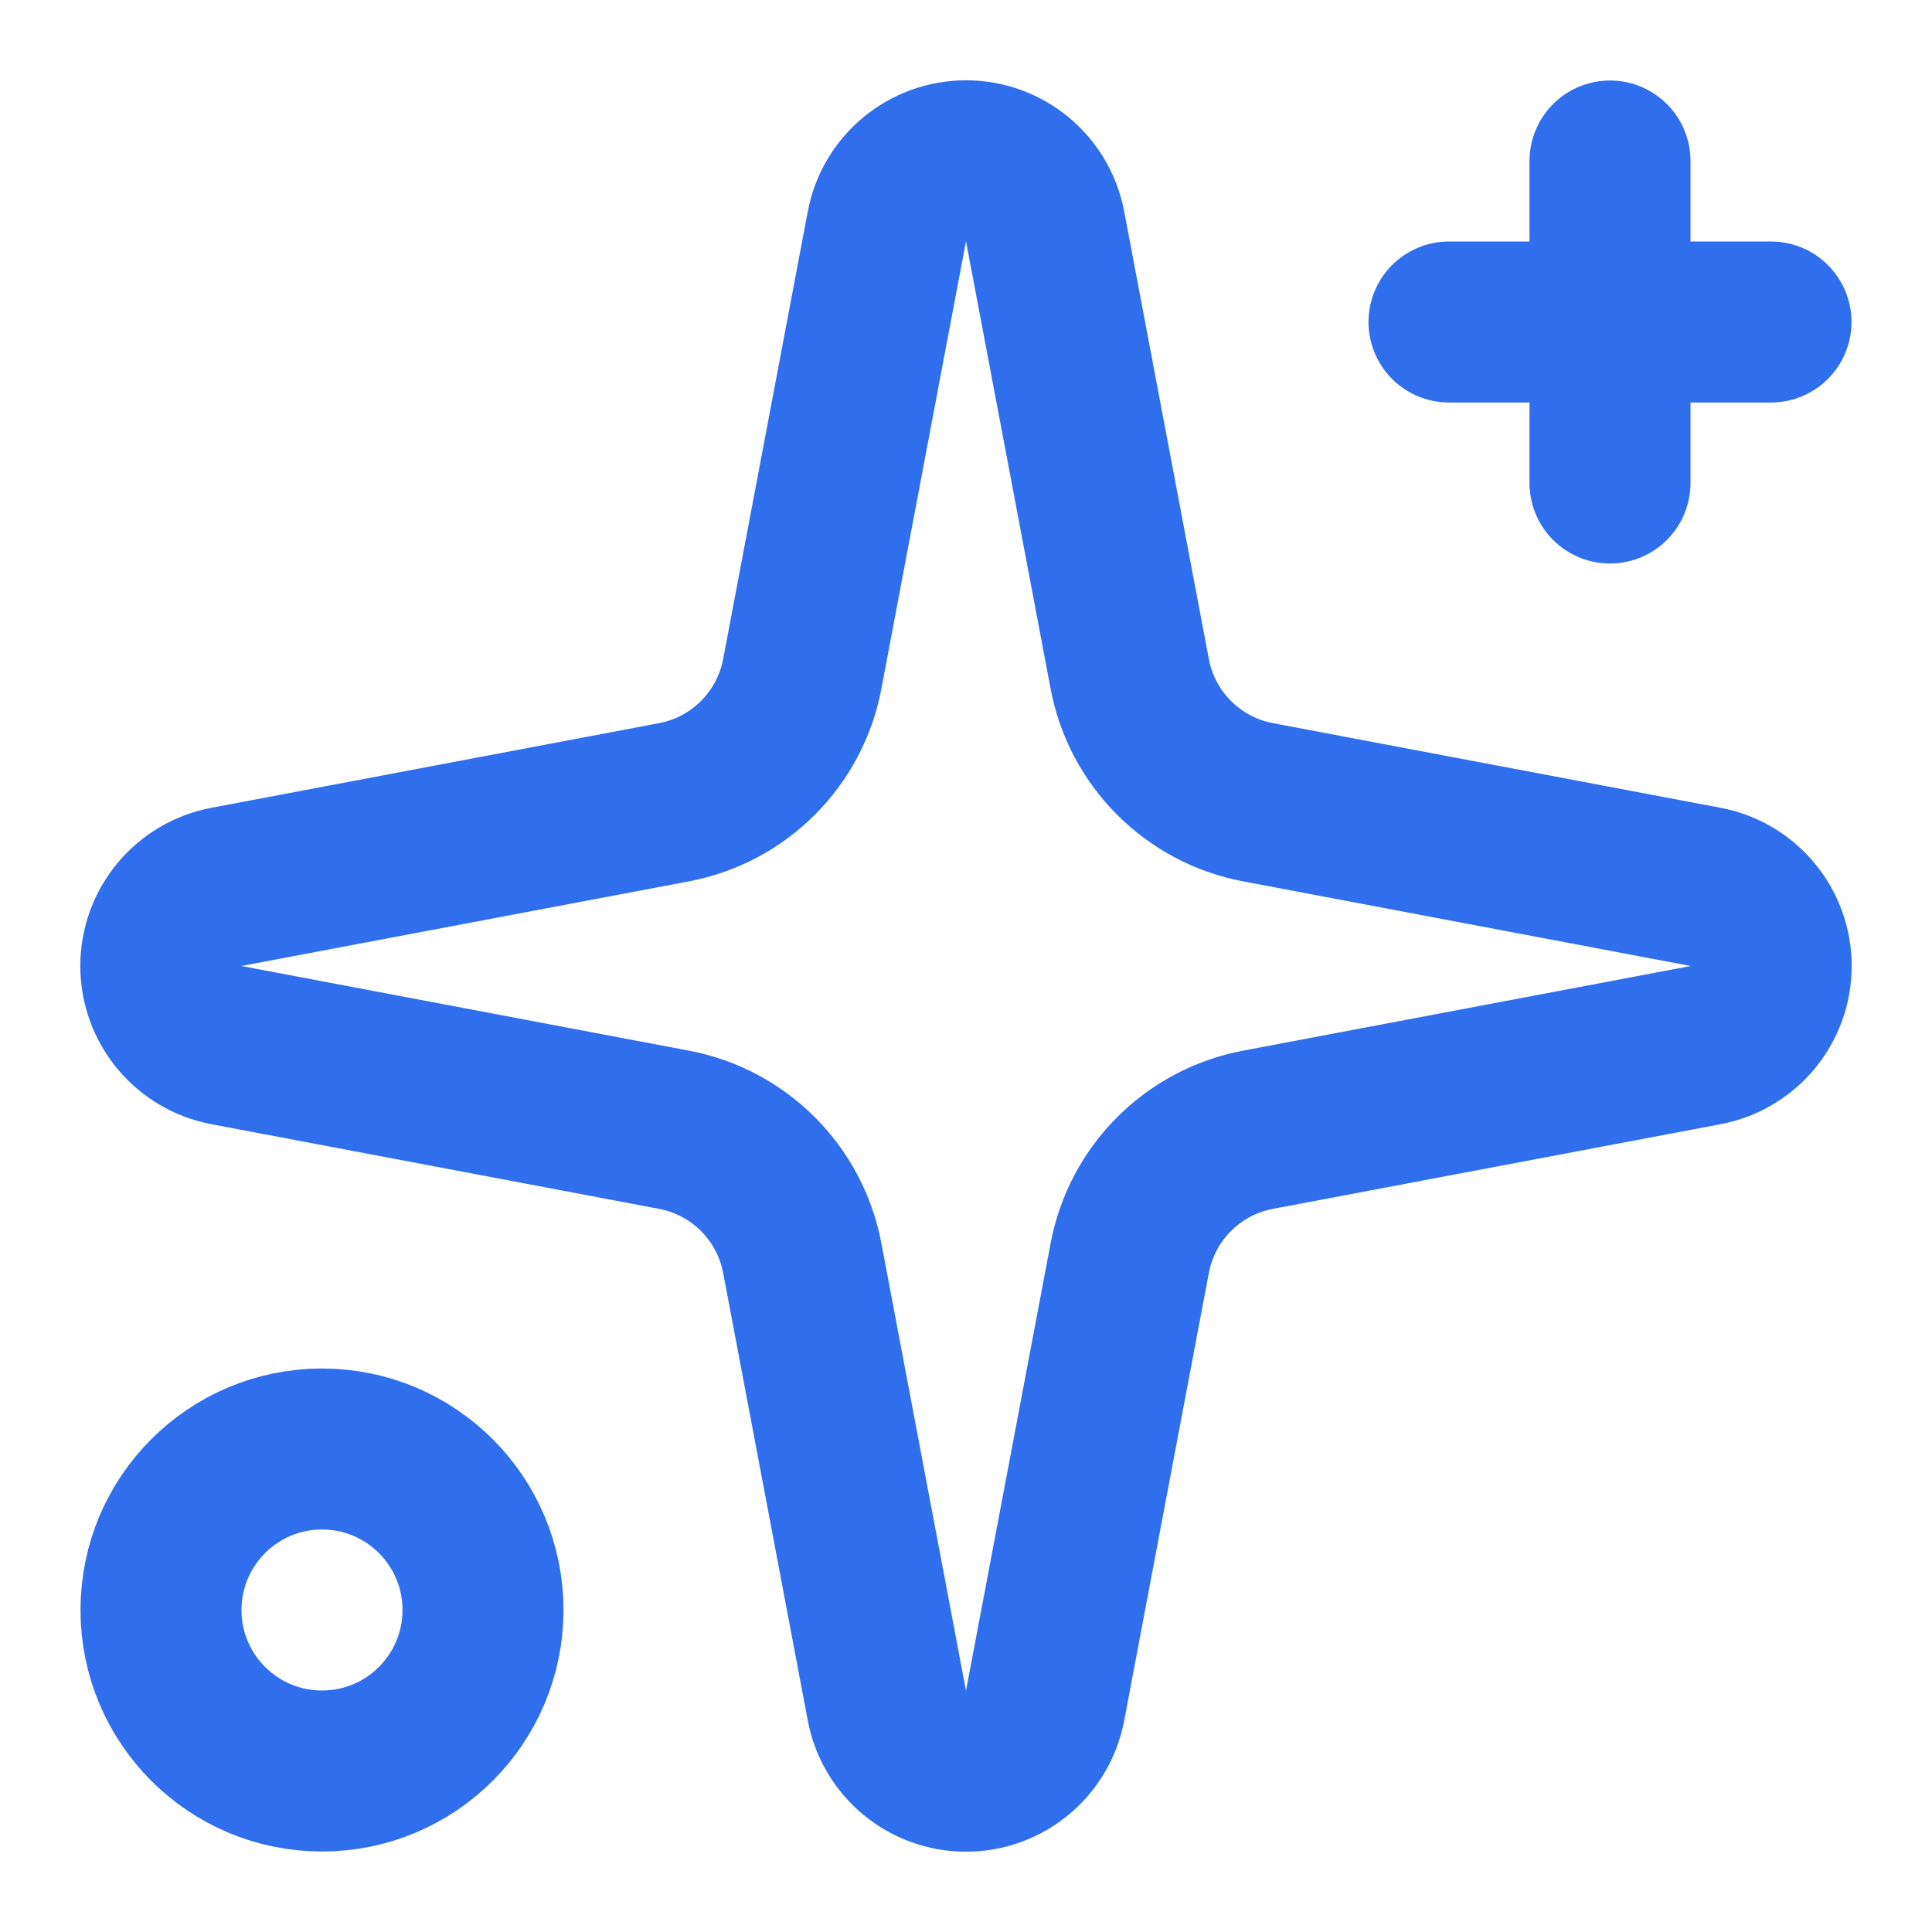
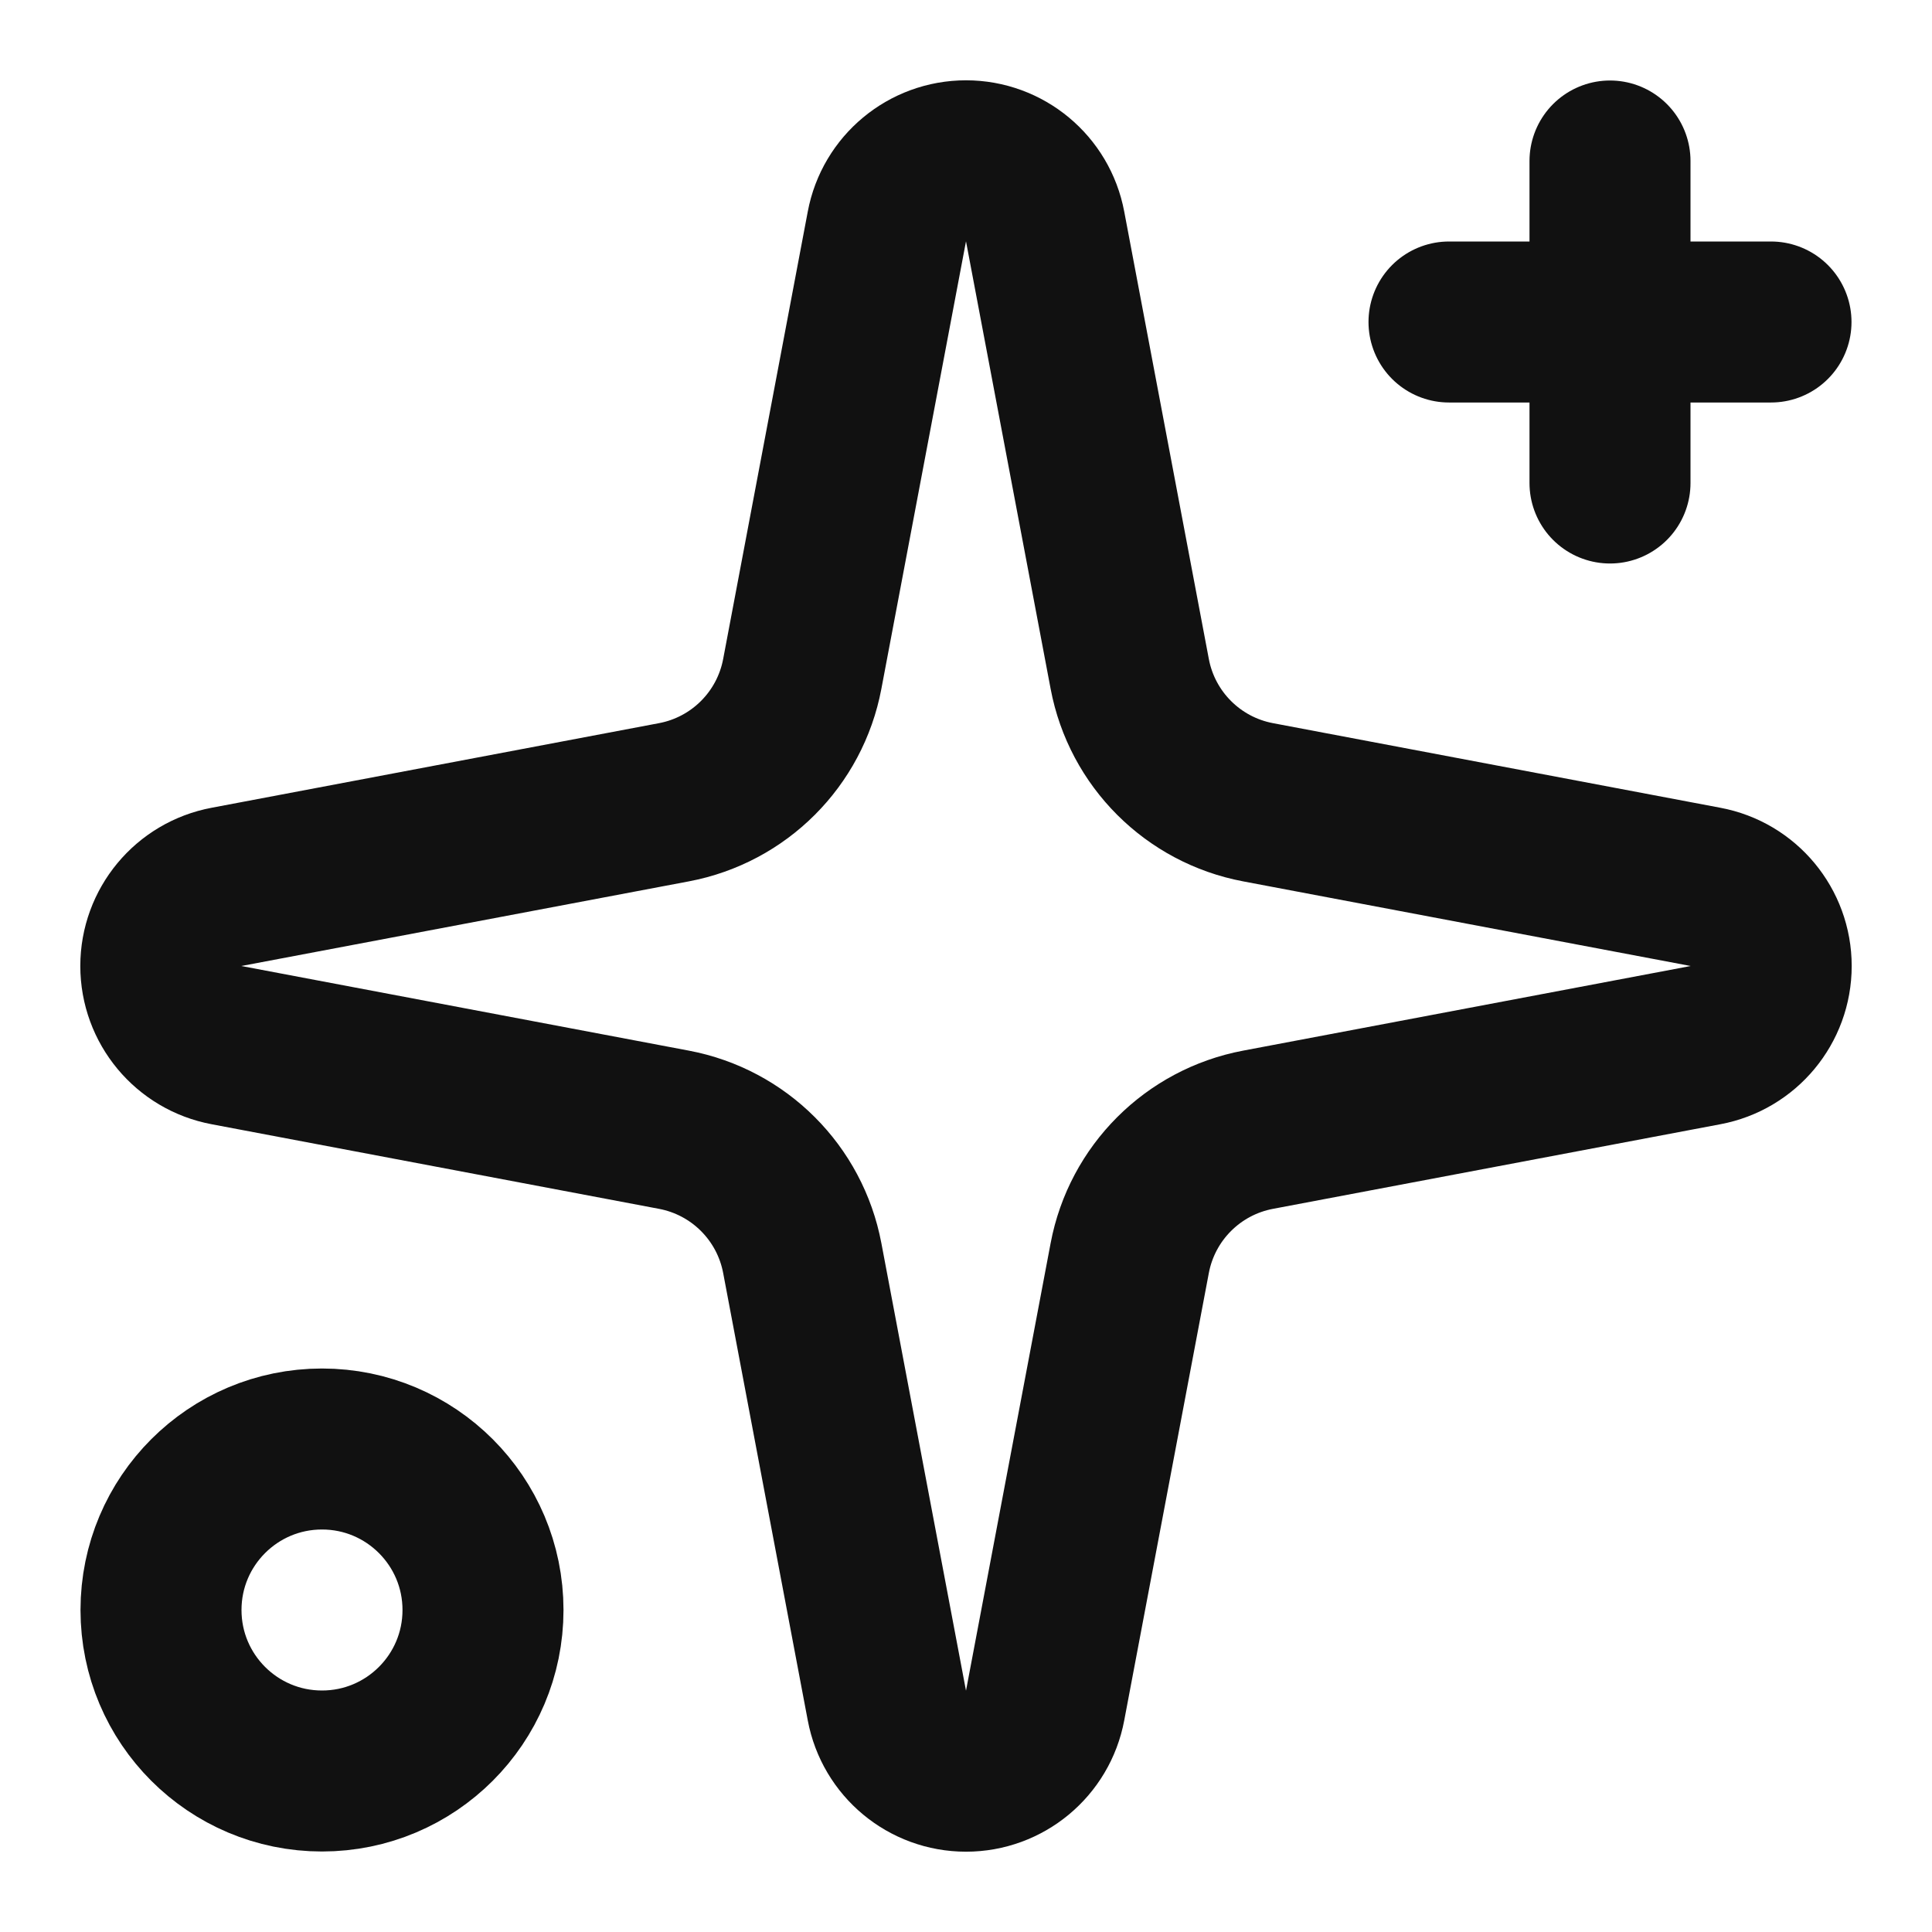
- <svg xmlns="http://www.w3.org/2000/svg" viewBox="0 0 24 24" fill="none" stroke="#2F6FED" stroke-width="2" stroke-linecap="round" stroke-linejoin="round">
+ <svg xmlns="http://www.w3.org/2000/svg" viewBox="0 0 24 24" fill="none" stroke="#111111" stroke-width="2" stroke-linecap="round" stroke-linejoin="round">
  <path d="M11.017 2.814a1 1 0 0 1 1.966 0l1.051 5.558a2 2 0 0 0 1.594 1.594l5.558 1.051a1 1 0 0 1 0 1.966l-5.558 1.051a2 2 0 0 0-1.594 1.594l-1.051 5.558a1 1 0 0 1-1.966 0l-1.051-5.558a2 2 0 0 0-1.594-1.594l-5.558-1.051a1 1 0 0 1 0-1.966l5.558-1.051a2 2 0 0 0 1.594-1.594z" />
  <path d="M20 2v4" />
  <path d="M22 4h-4" />
  <circle cx="4" cy="20" r="2" />
</svg>
